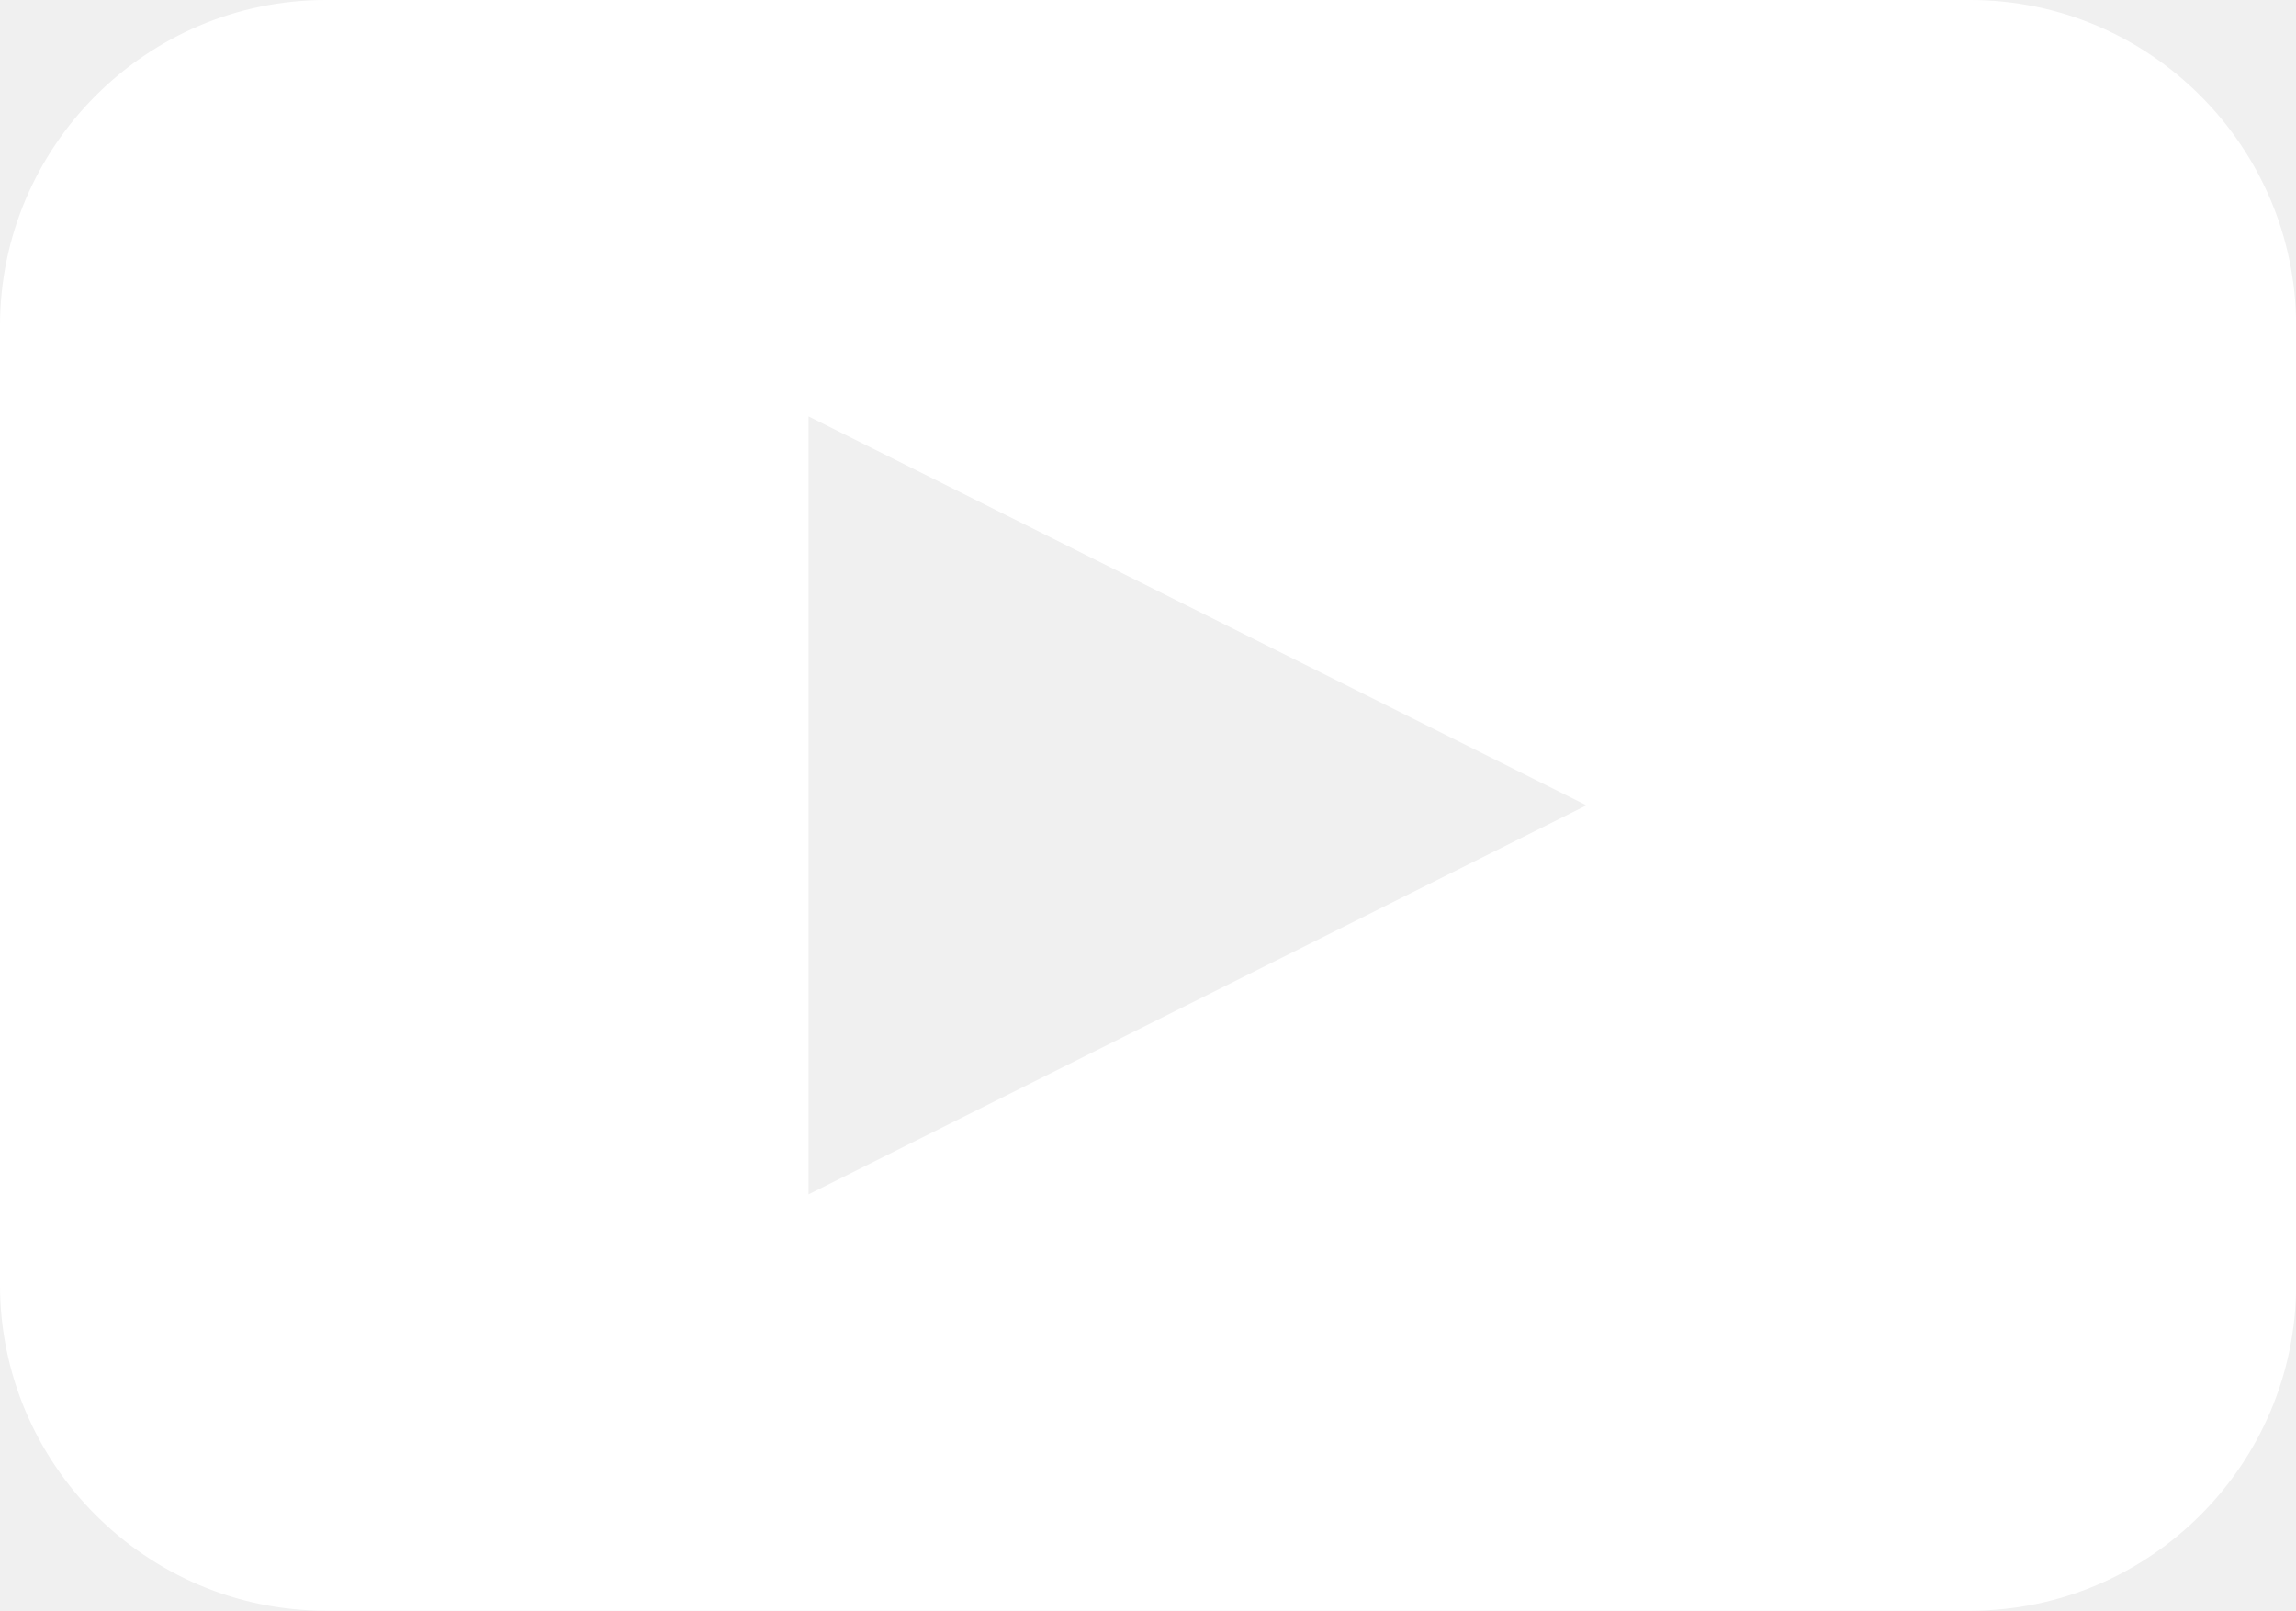
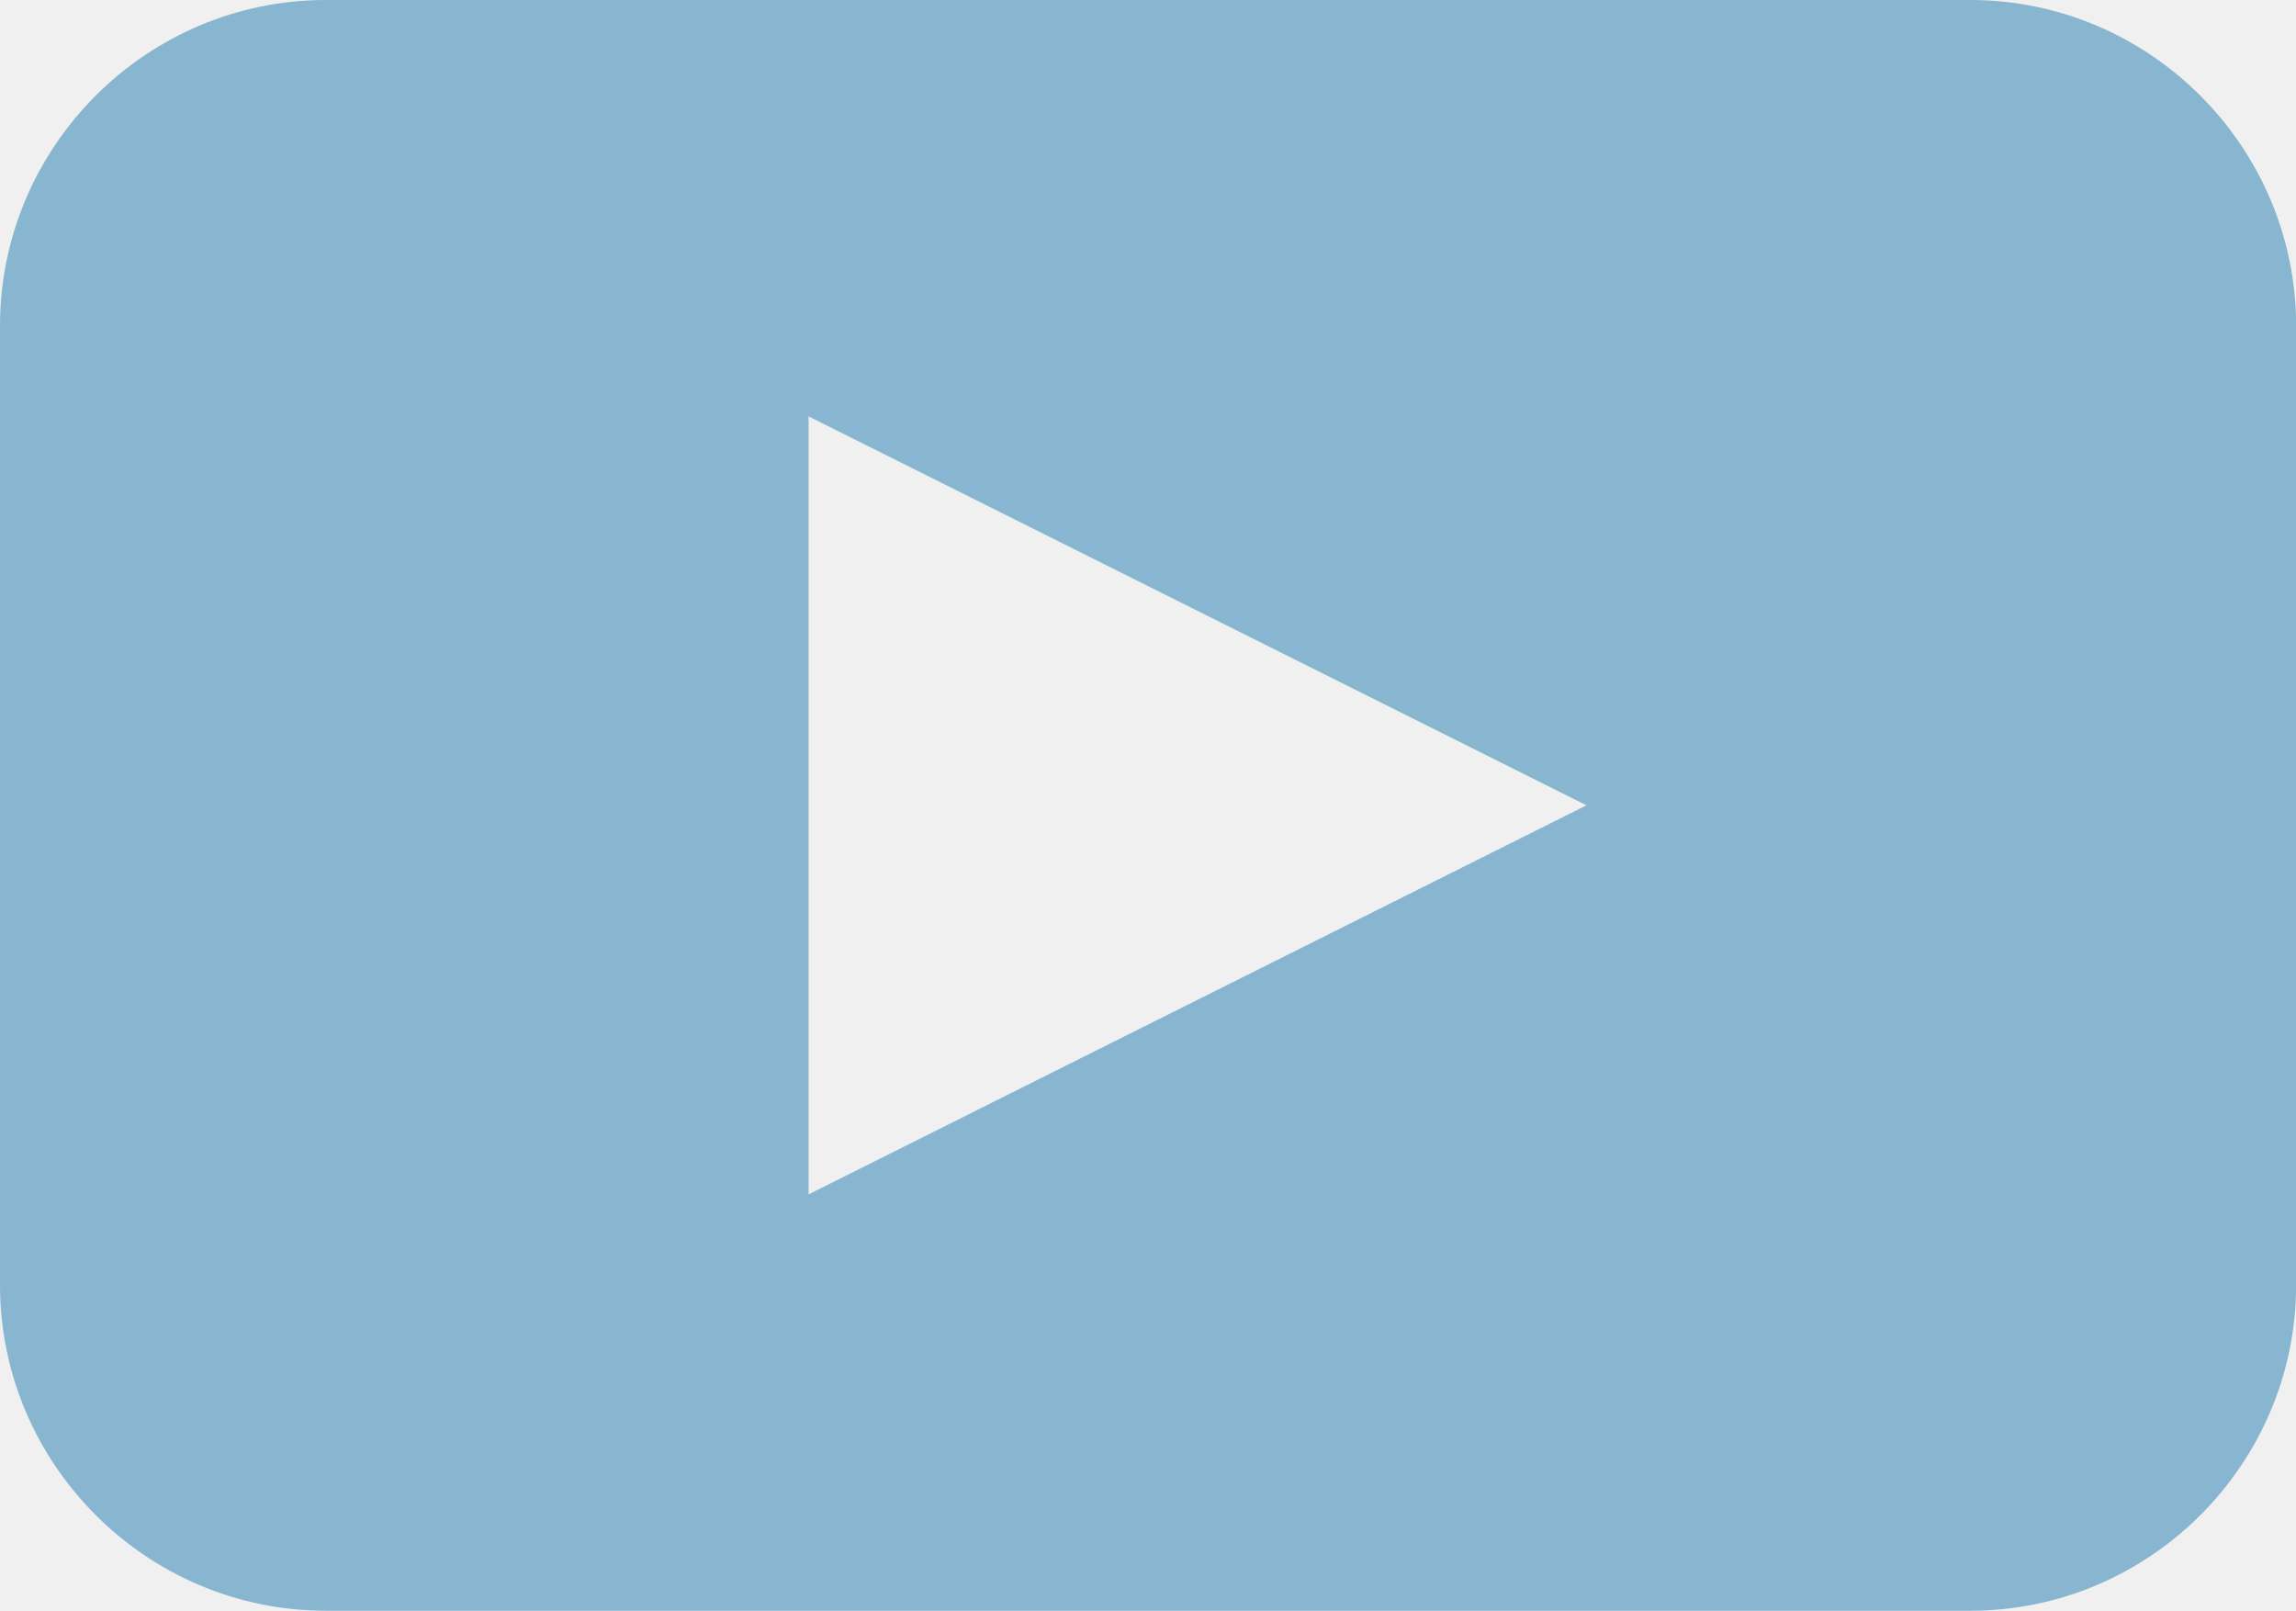
- <svg xmlns="http://www.w3.org/2000/svg" version="1.0" id="Layer_1" x="0px" y="0px" fill="#ffffff" width="19.979px" height="14.015px" viewBox="0 0 19.979 14.015" enable-background="new 0 0 19.979 14.015" xml:space="preserve">
+ <svg xmlns="http://www.w3.org/2000/svg" version="1.0" id="Layer_1" x="0px" y="0px" fill="#88b6d1" width="19.979px" height="14.015px" viewBox="0 0 19.979 14.015" enable-background="new 0 0 19.979 14.015" xml:space="preserve">
  <path d="M17.145,0H2.835C1.275,0,0,1.275,0,2.835v8.345c0,1.56,1.275,2.835,2.835,2.835h14.31c1.56,0,2.835-1.275,2.835-2.835V2.835 C19.979,1.275,18.704,0,17.145,0z M7.036,10.392V3.623l6.769,3.384L7.036,10.392z" />
</svg>
